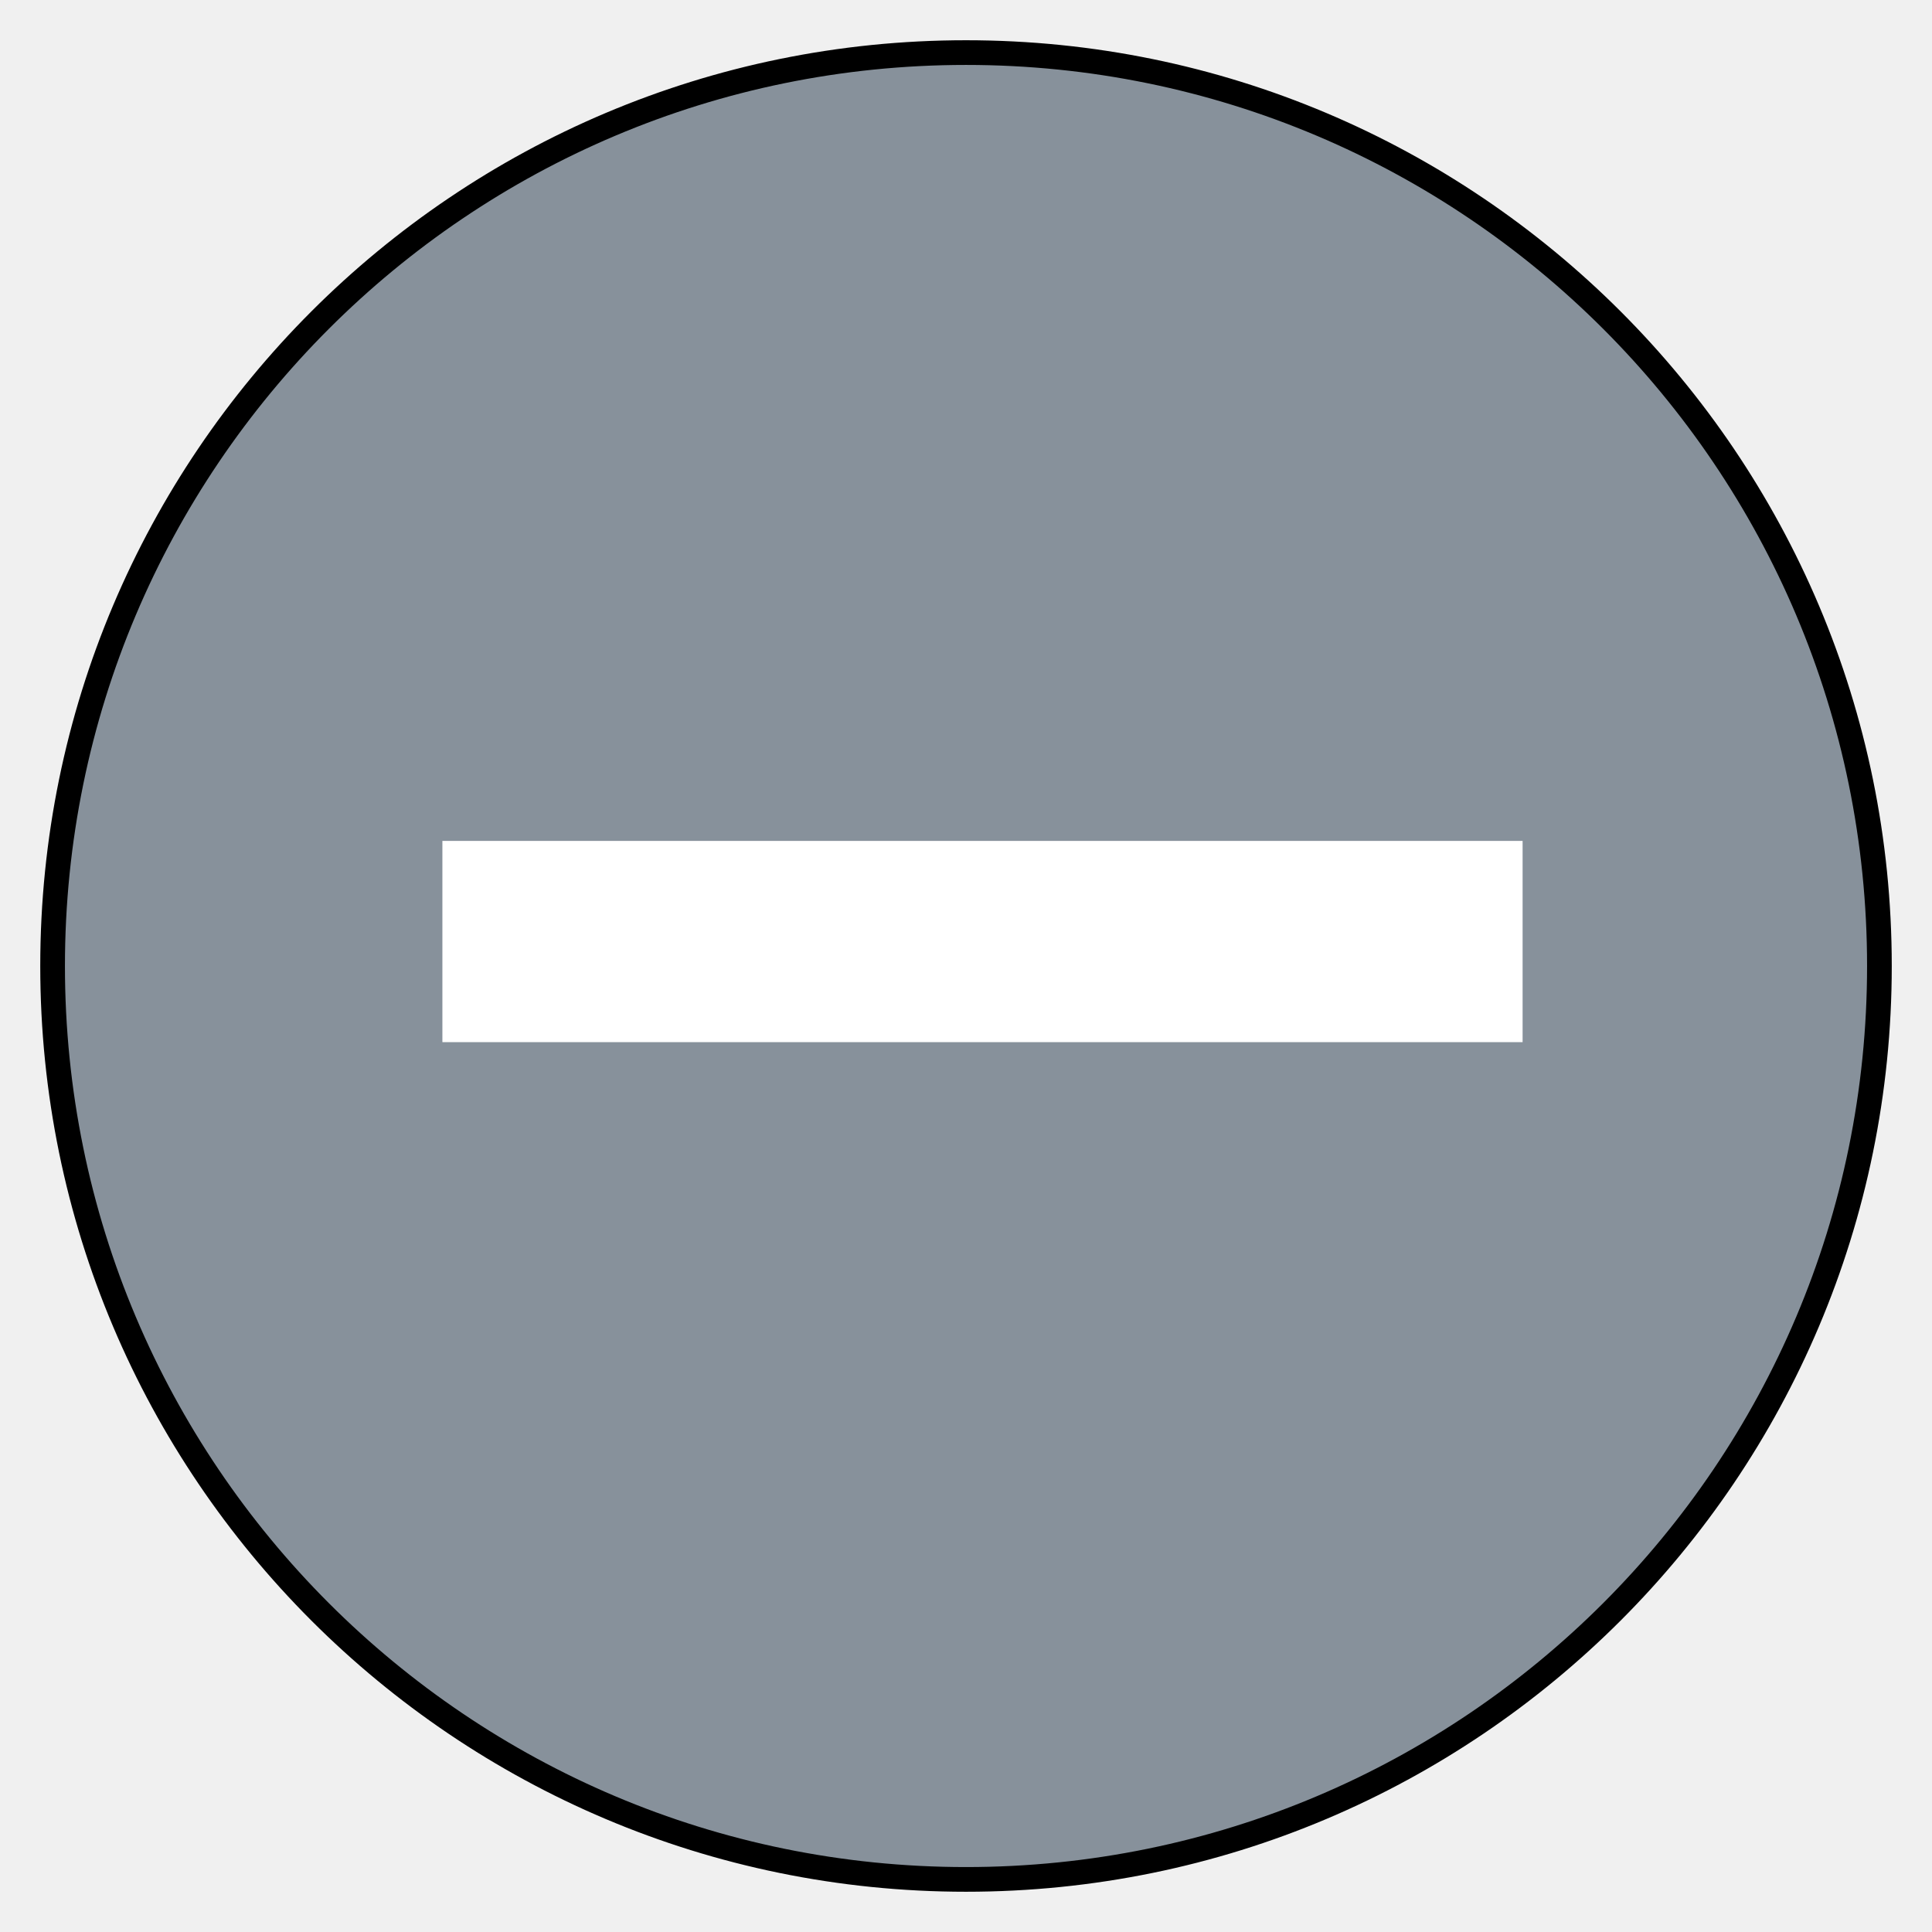
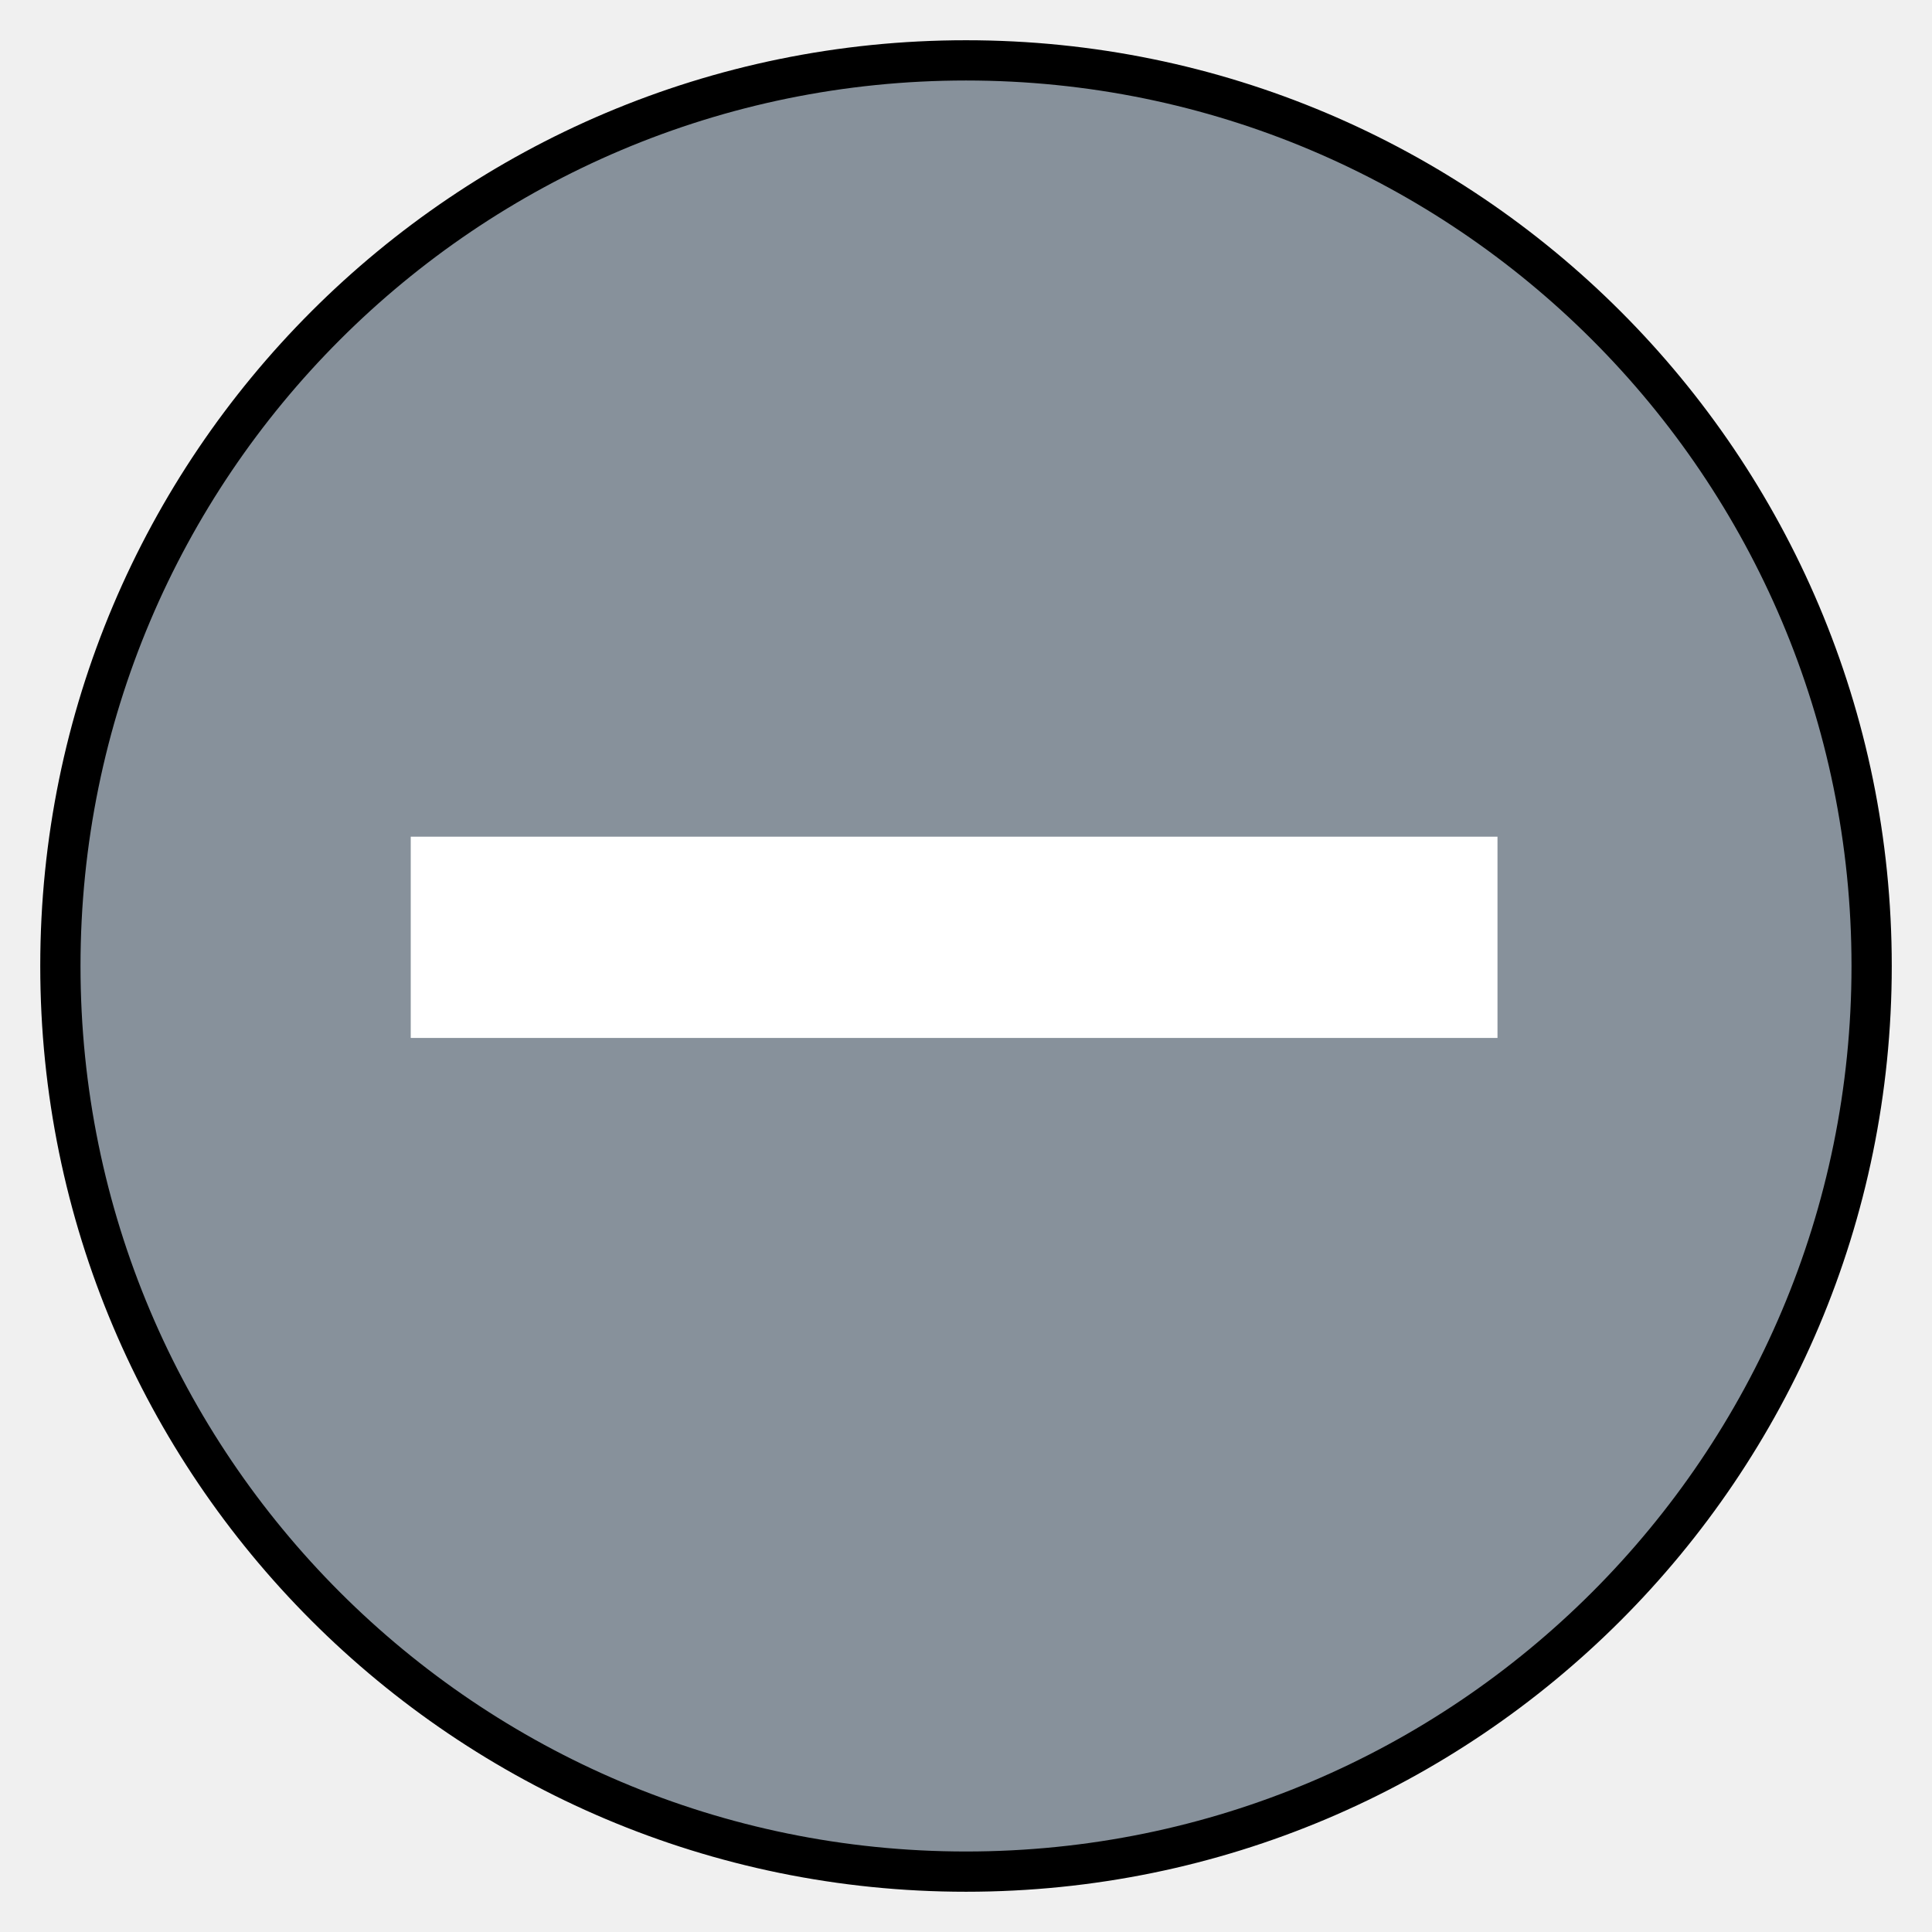
<svg xmlns="http://www.w3.org/2000/svg" width="48" height="48" viewBox="0 0 12.7 12.7" version="1.1" id="svg8">
  <defs id="defs2">
    <marker style="overflow:visible" id="Arrow1Lstart" refX="0" refY="0" orient="auto">
      <path transform="matrix(0.8,0,0,0.8,10,0)" style="fill-rule:evenodd;stroke:#000000;stroke-width:1pt" d="M 0,0 5,-5 -12.5,0 5,5 Z" id="path951" />
    </marker>
  </defs>
  <g id="layer1">
    <g id="g847" transform="matrix(0.1022222,0,0,0.1022222,-0.6008981,-0.6008981)">
-       <g id="g1225" transform="matrix(0.888,0,0,0.888,-21.41793,-80.85867)" style="stroke-width:1.788;stroke-miterlimit:4;stroke-dasharray:none">
-         <circle style="fill:#87919b;fill-opacity:1;stroke:#000000;stroke-width:1.788;stroke-miterlimit:4;stroke-dasharray:none;stroke-opacity:1" id="path833" cx="100.694" cy="167.631" r="66.146" />
+       <g id="g1225" transform="matrix(0.8804348,0,0,0.8804348,-20.65616,-79.59051)" style="stroke-width:2.94;stroke-miterlimit:4;stroke-dasharray:none">
+         <circle style="fill:#87919b;fill-opacity:1;stroke:#000000;stroke-width:2.94;stroke-miterlimit:4;stroke-dasharray:none;stroke-opacity:1" id="path833" cx="100.694" cy="167.631" r="66.146" />
      </g>
-       <g id="g949" style="fill:none;stroke:#ffffff;stroke-width:18.626;stroke-linecap:square;stroke-miterlimit:4;stroke-dasharray:none;stroke-opacity:1" transform="matrix(0.478263,-0.4630867,0.4274648,0.518118,27.48557,-46.67397)">
-         <path style="fill:none;stroke:#ffffff;stroke-width:18.626;stroke-linecap:square;stroke-linejoin:miter;stroke-miterlimit:4;stroke-dasharray:none;stroke-opacity:1" d="m -93.563,134.661 66.854,59.753" id="path846" />
-       </g>
+       <path style="color:#000000;fill:#ffffff;stroke-linecap:square;-inkscape-stroke:none" d="m 32.291,59.683 v 12.941 h 6.471 56.943 6.471 V 59.683 H 95.705 38.762 Z" id="path846" />
    </g>
  </g>
</svg>
